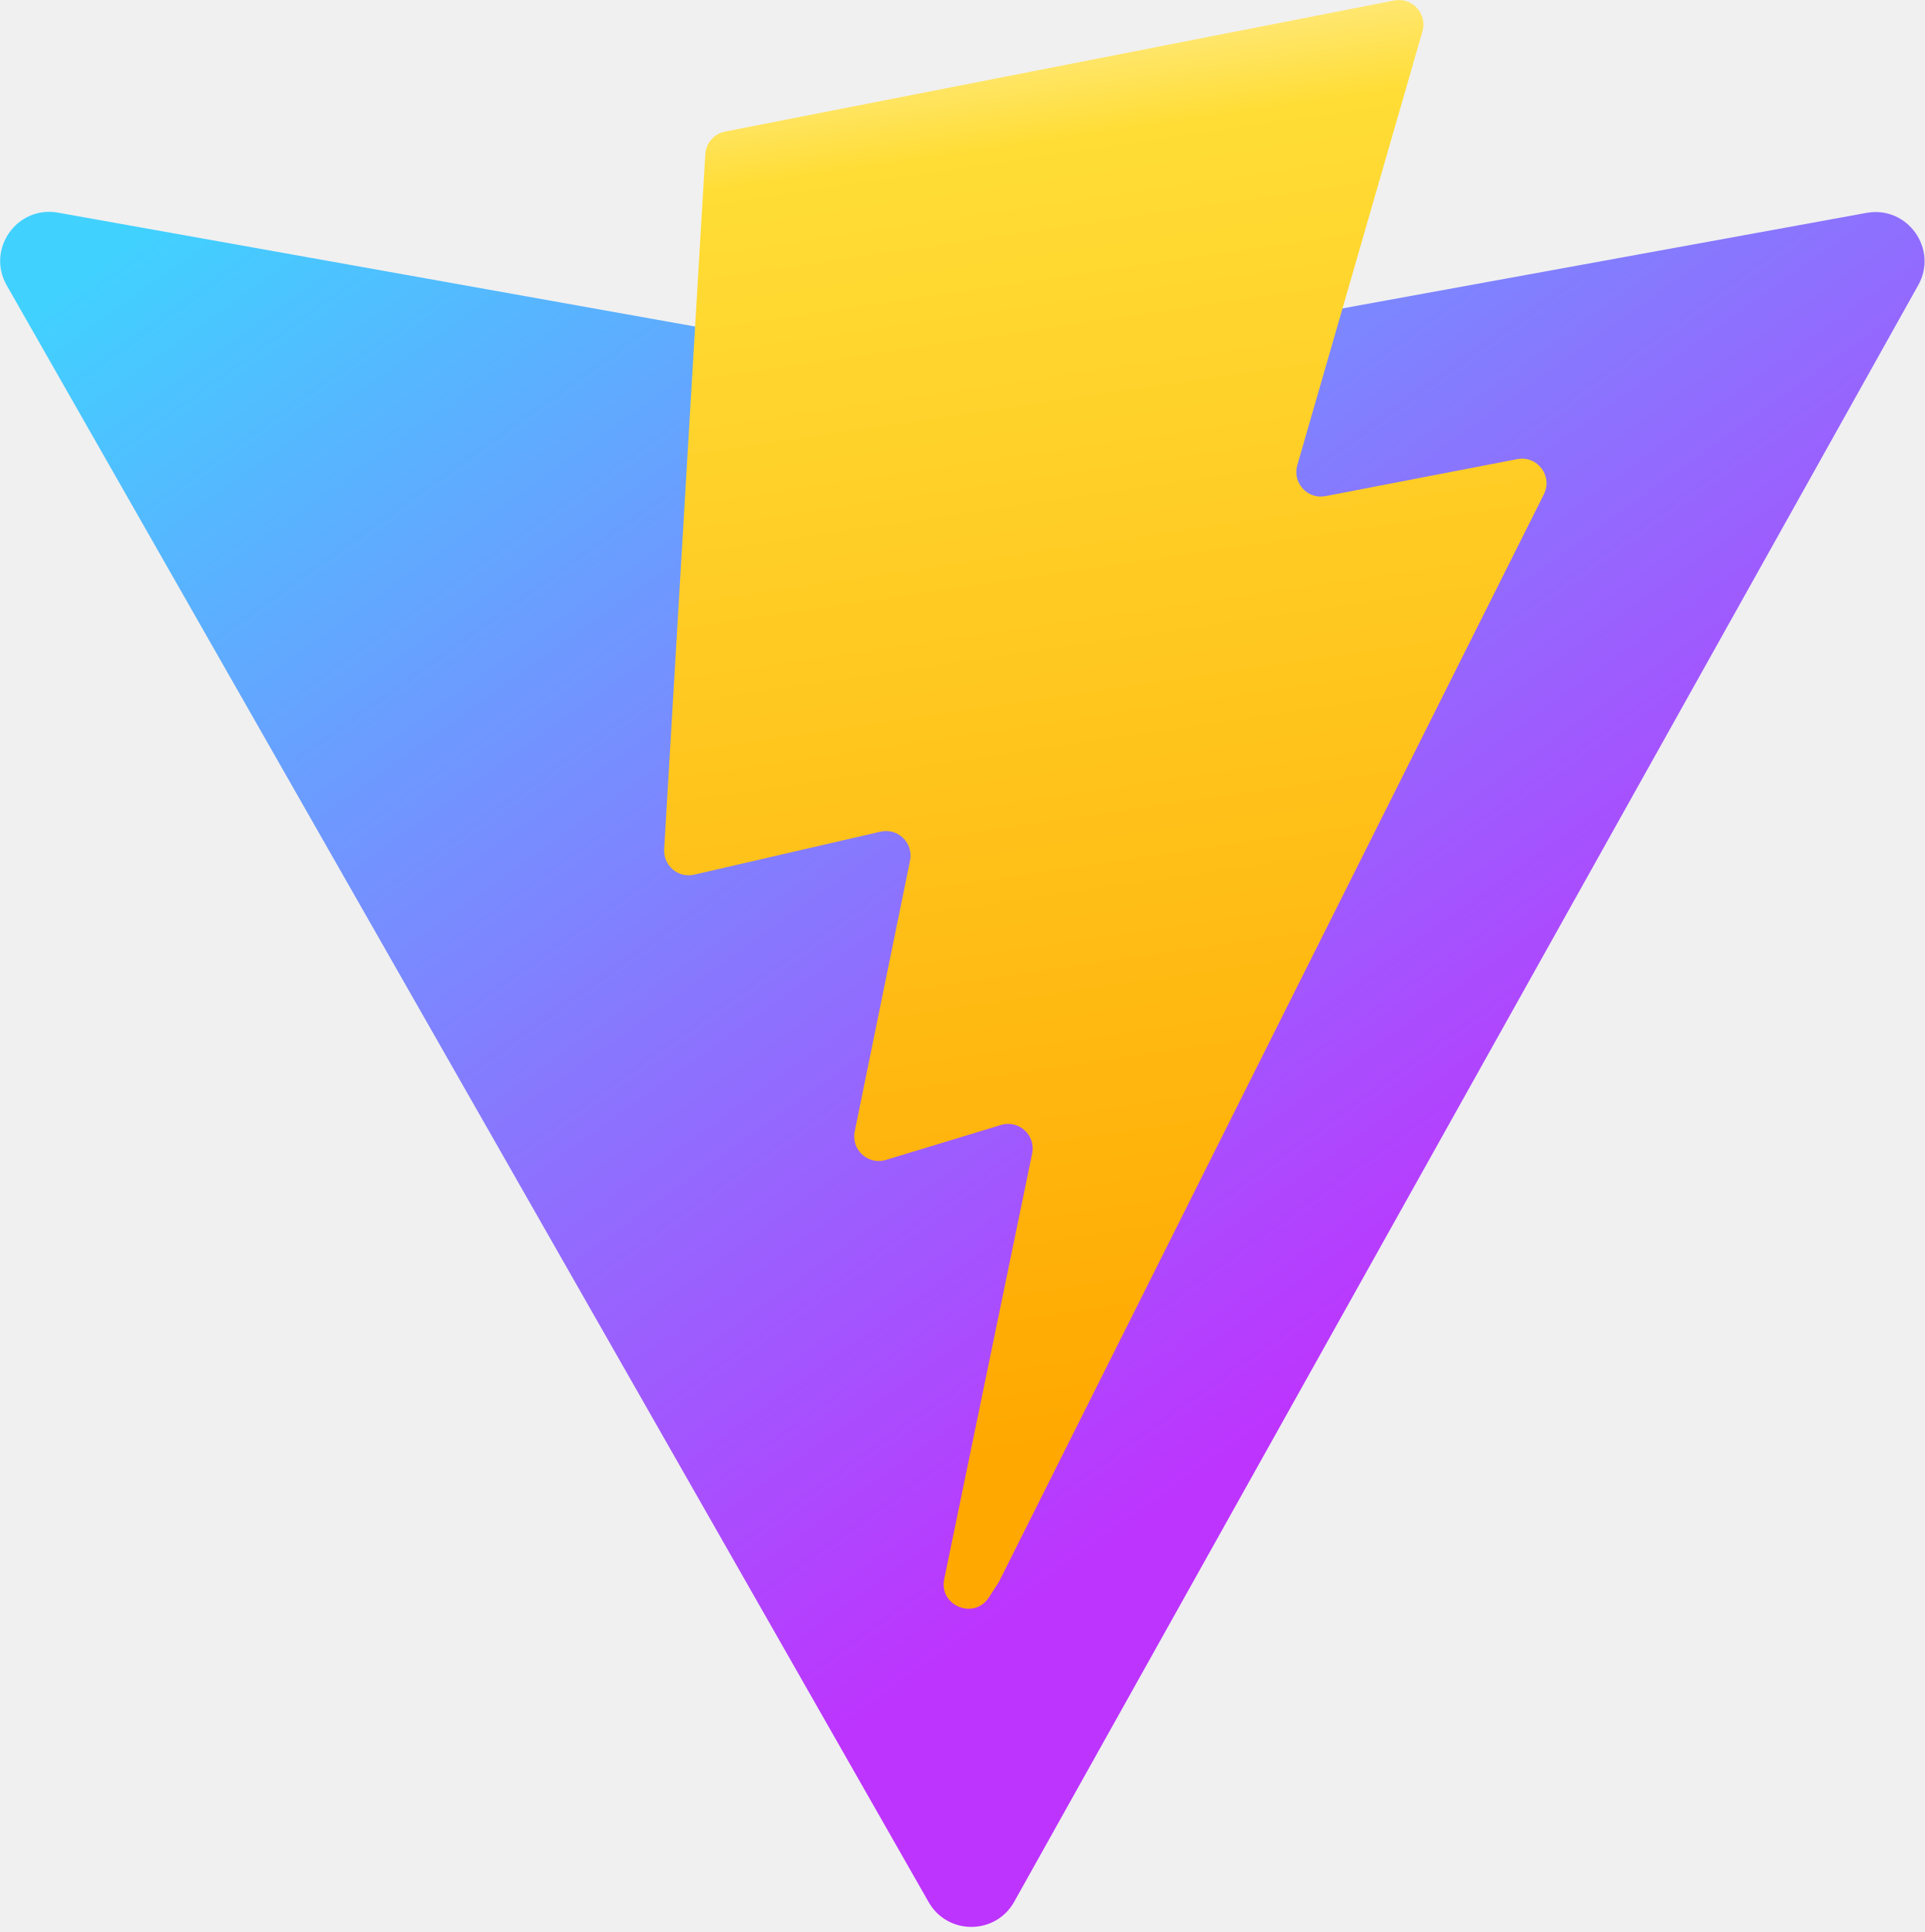
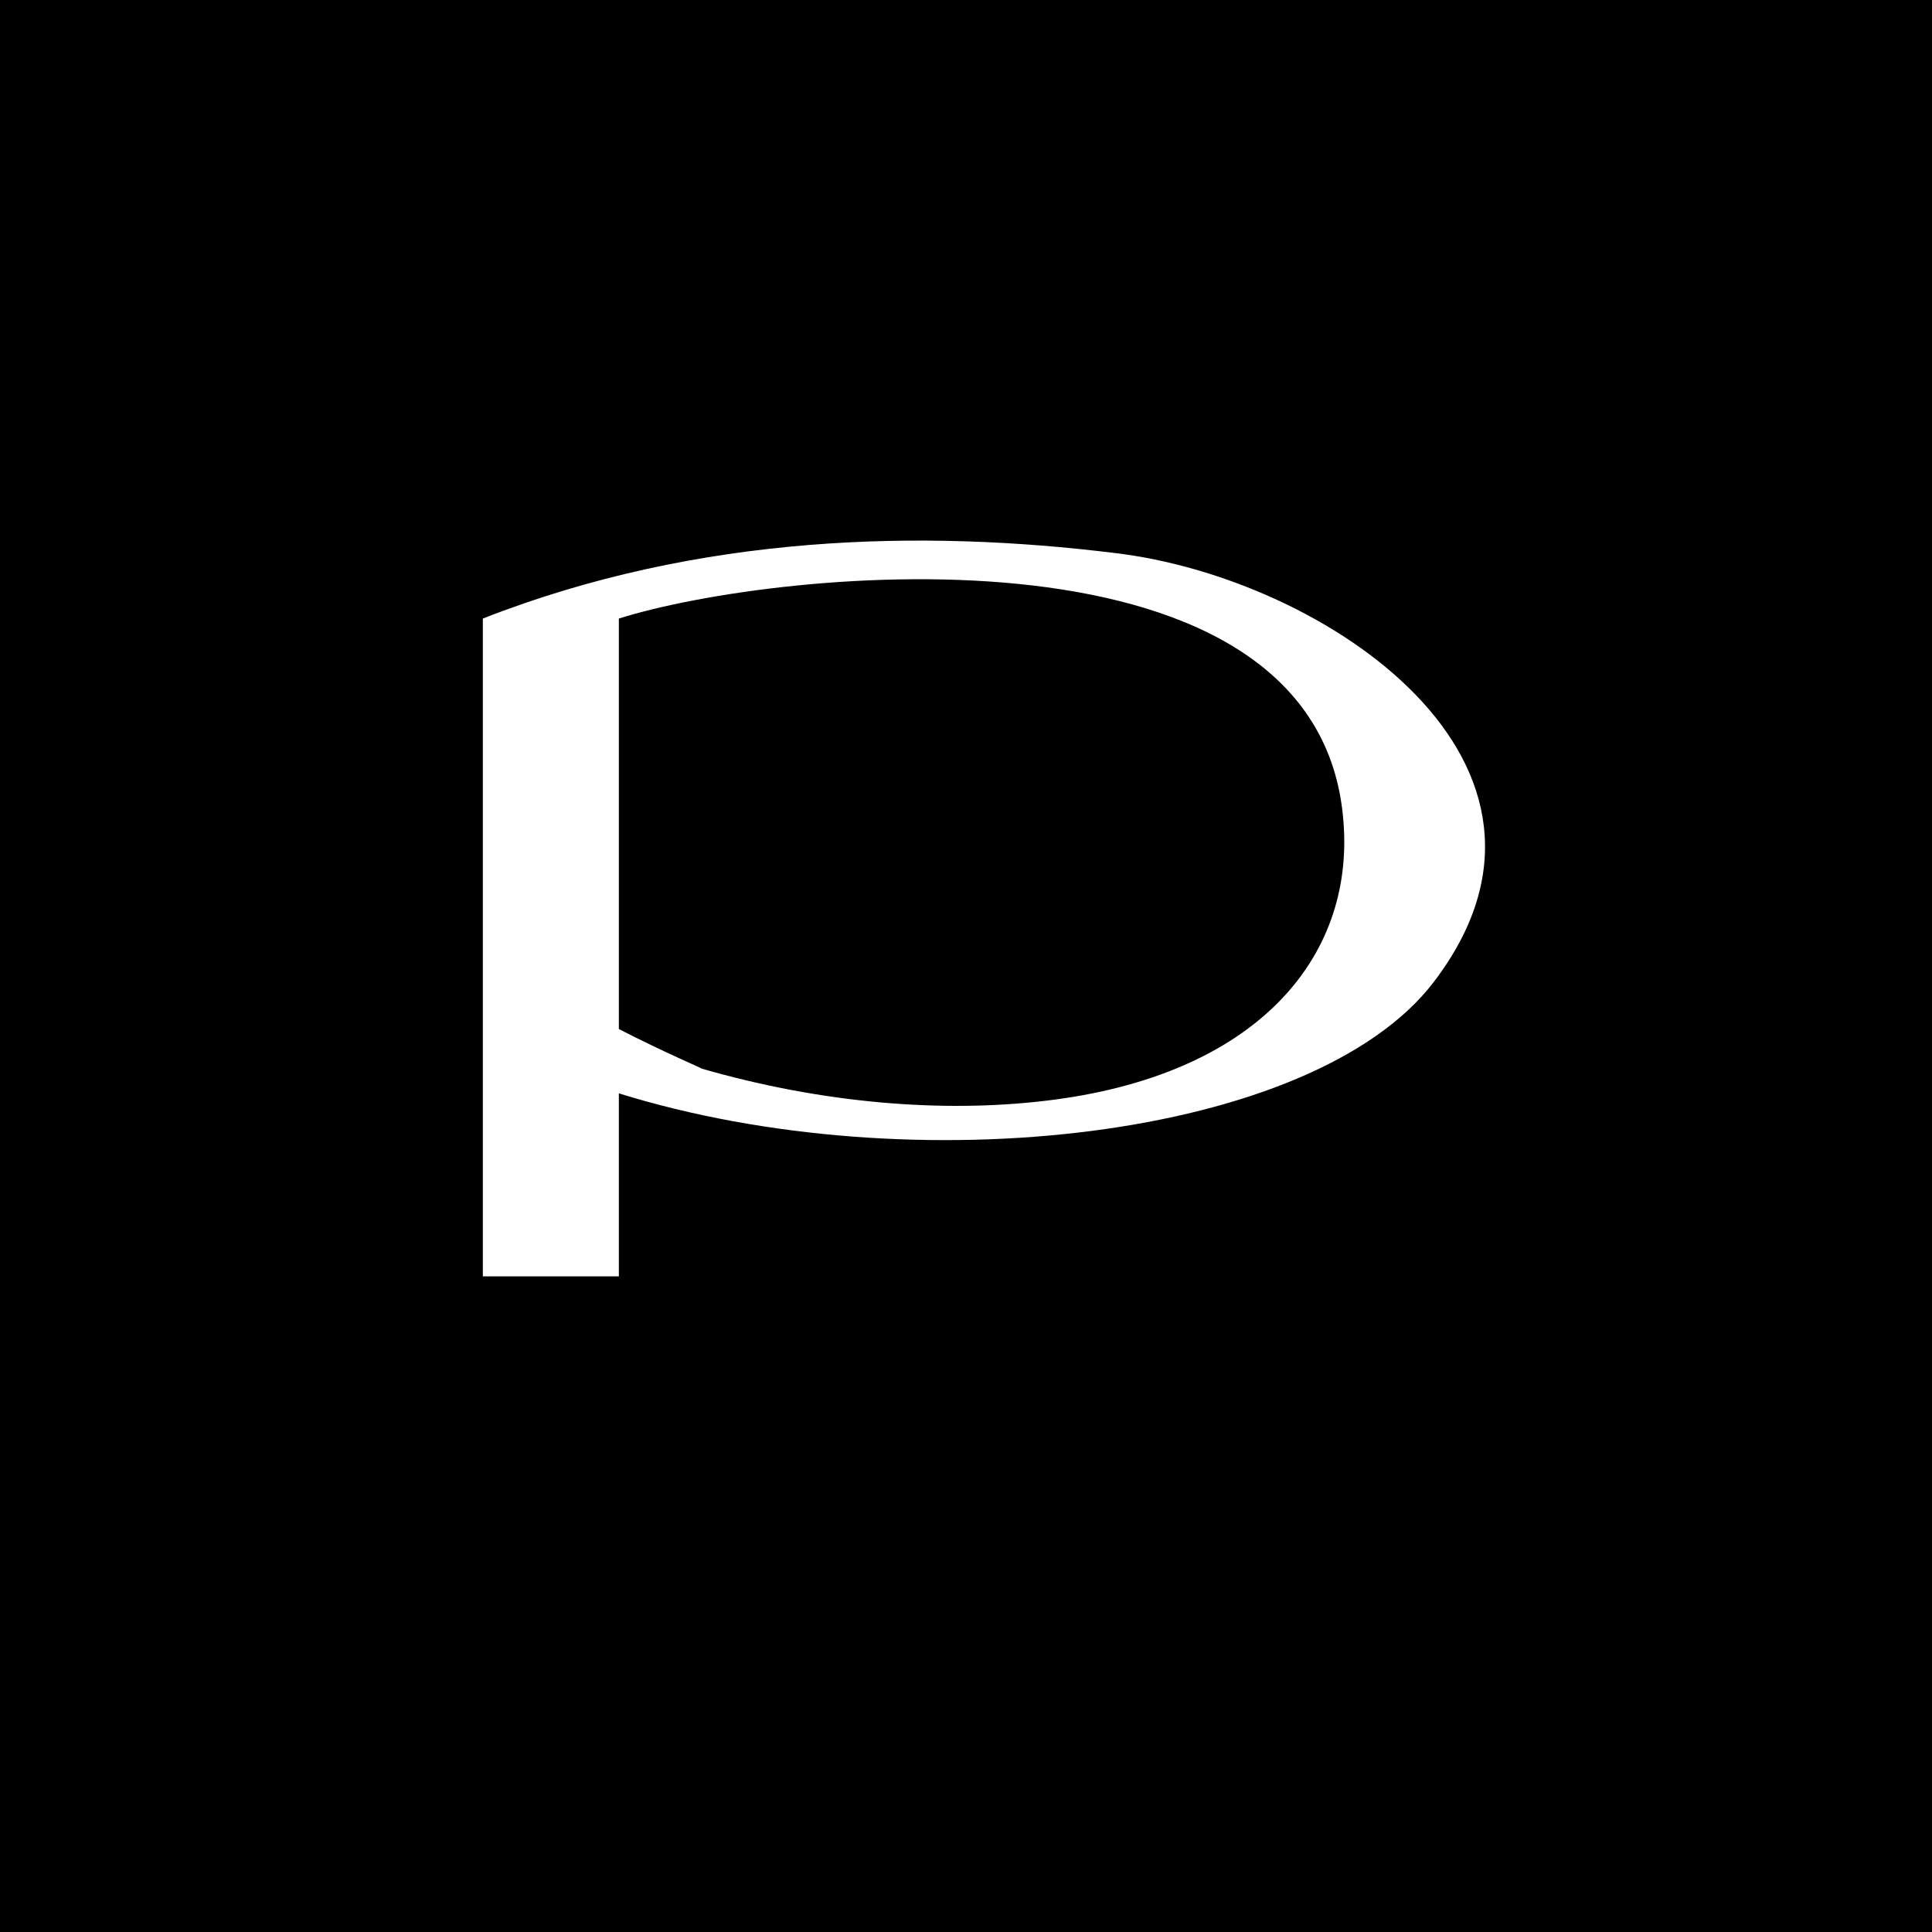
- <svg xmlns="http://www.w3.org/2000/svg" aria-hidden="true" role="img" class="iconify iconify--logos" width="31.88" height="32" preserveAspectRatio="xMidYMid meet" viewBox="0 0 256 257">
-   <defs>
-     <linearGradient id="IconifyId1813088fe1fbc01fb466" x1="-.828%" x2="57.636%" y1="7.652%" y2="78.411%">
-       <stop offset="0%" stop-color="#41D1FF" />
-       <stop offset="100%" stop-color="#BD34FE" />
-     </linearGradient>
-     <linearGradient id="IconifyId1813088fe1fbc01fb467" x1="43.376%" x2="50.316%" y1="2.242%" y2="89.03%">
-       <stop offset="0%" stop-color="#FFEA83" />
-       <stop offset="8.333%" stop-color="#FFDD35" />
-       <stop offset="100%" stop-color="#FFA800" />
-     </linearGradient>
-   </defs>
-   <path fill="url(#IconifyId1813088fe1fbc01fb466)" d="M255.153 37.938L134.897 252.976c-2.483 4.44-8.862 4.466-11.382.048L.875 37.958c-2.746-4.814 1.371-10.646 6.827-9.67l120.385 21.517a6.537 6.537 0 0 0 2.322-.004l117.867-21.483c5.438-.991 9.574 4.796 6.877 9.62Z" />
-   <path fill="url(#IconifyId1813088fe1fbc01fb467)" d="M185.432.063L96.44 17.501a3.268 3.268 0 0 0-2.634 3.014l-5.474 92.456a3.268 3.268 0 0 0 3.997 3.378l24.777-5.718c2.318-.535 4.413 1.507 3.936 3.838l-7.361 36.047c-.495 2.426 1.782 4.5 4.151 3.78l15.304-4.649c2.372-.72 4.652 1.36 4.15 3.788l-11.698 56.621c-.732 3.542 3.979 5.473 5.943 2.437l1.313-2.028l72.516-144.72c1.215-2.423-.88-5.186-3.54-4.672l-25.505 4.922c-2.396.462-4.435-1.77-3.759-4.114l16.646-57.705c.677-2.35-1.37-4.583-3.769-4.113Z" />
+ <svg xmlns="http://www.w3.org/2000/svg" width="200" height="200" viewBox="0 0 200 200" fill="none">
+   <rect width="200" height="200" fill="black" />
+   <path d="M115.392 57.248C137.152 59.808 165.696 79.008 148.416 101.664C136 117.92 94.528 122.656 64.064 113.184V132.128H49.984V64.032C72.512 55.2 95.68 54.816 115.392 57.248ZM108.224 113.952C129.984 111.392 140.224 99.232 139.072 85.024C136.64 53.152 80.704 58.784 64.064 64.032V106.528C68.8 108.96 72.768 110.624 72.64 110.624C85.056 114.208 97.472 115.232 108.224 113.952Z" fill="white" />
</svg>
